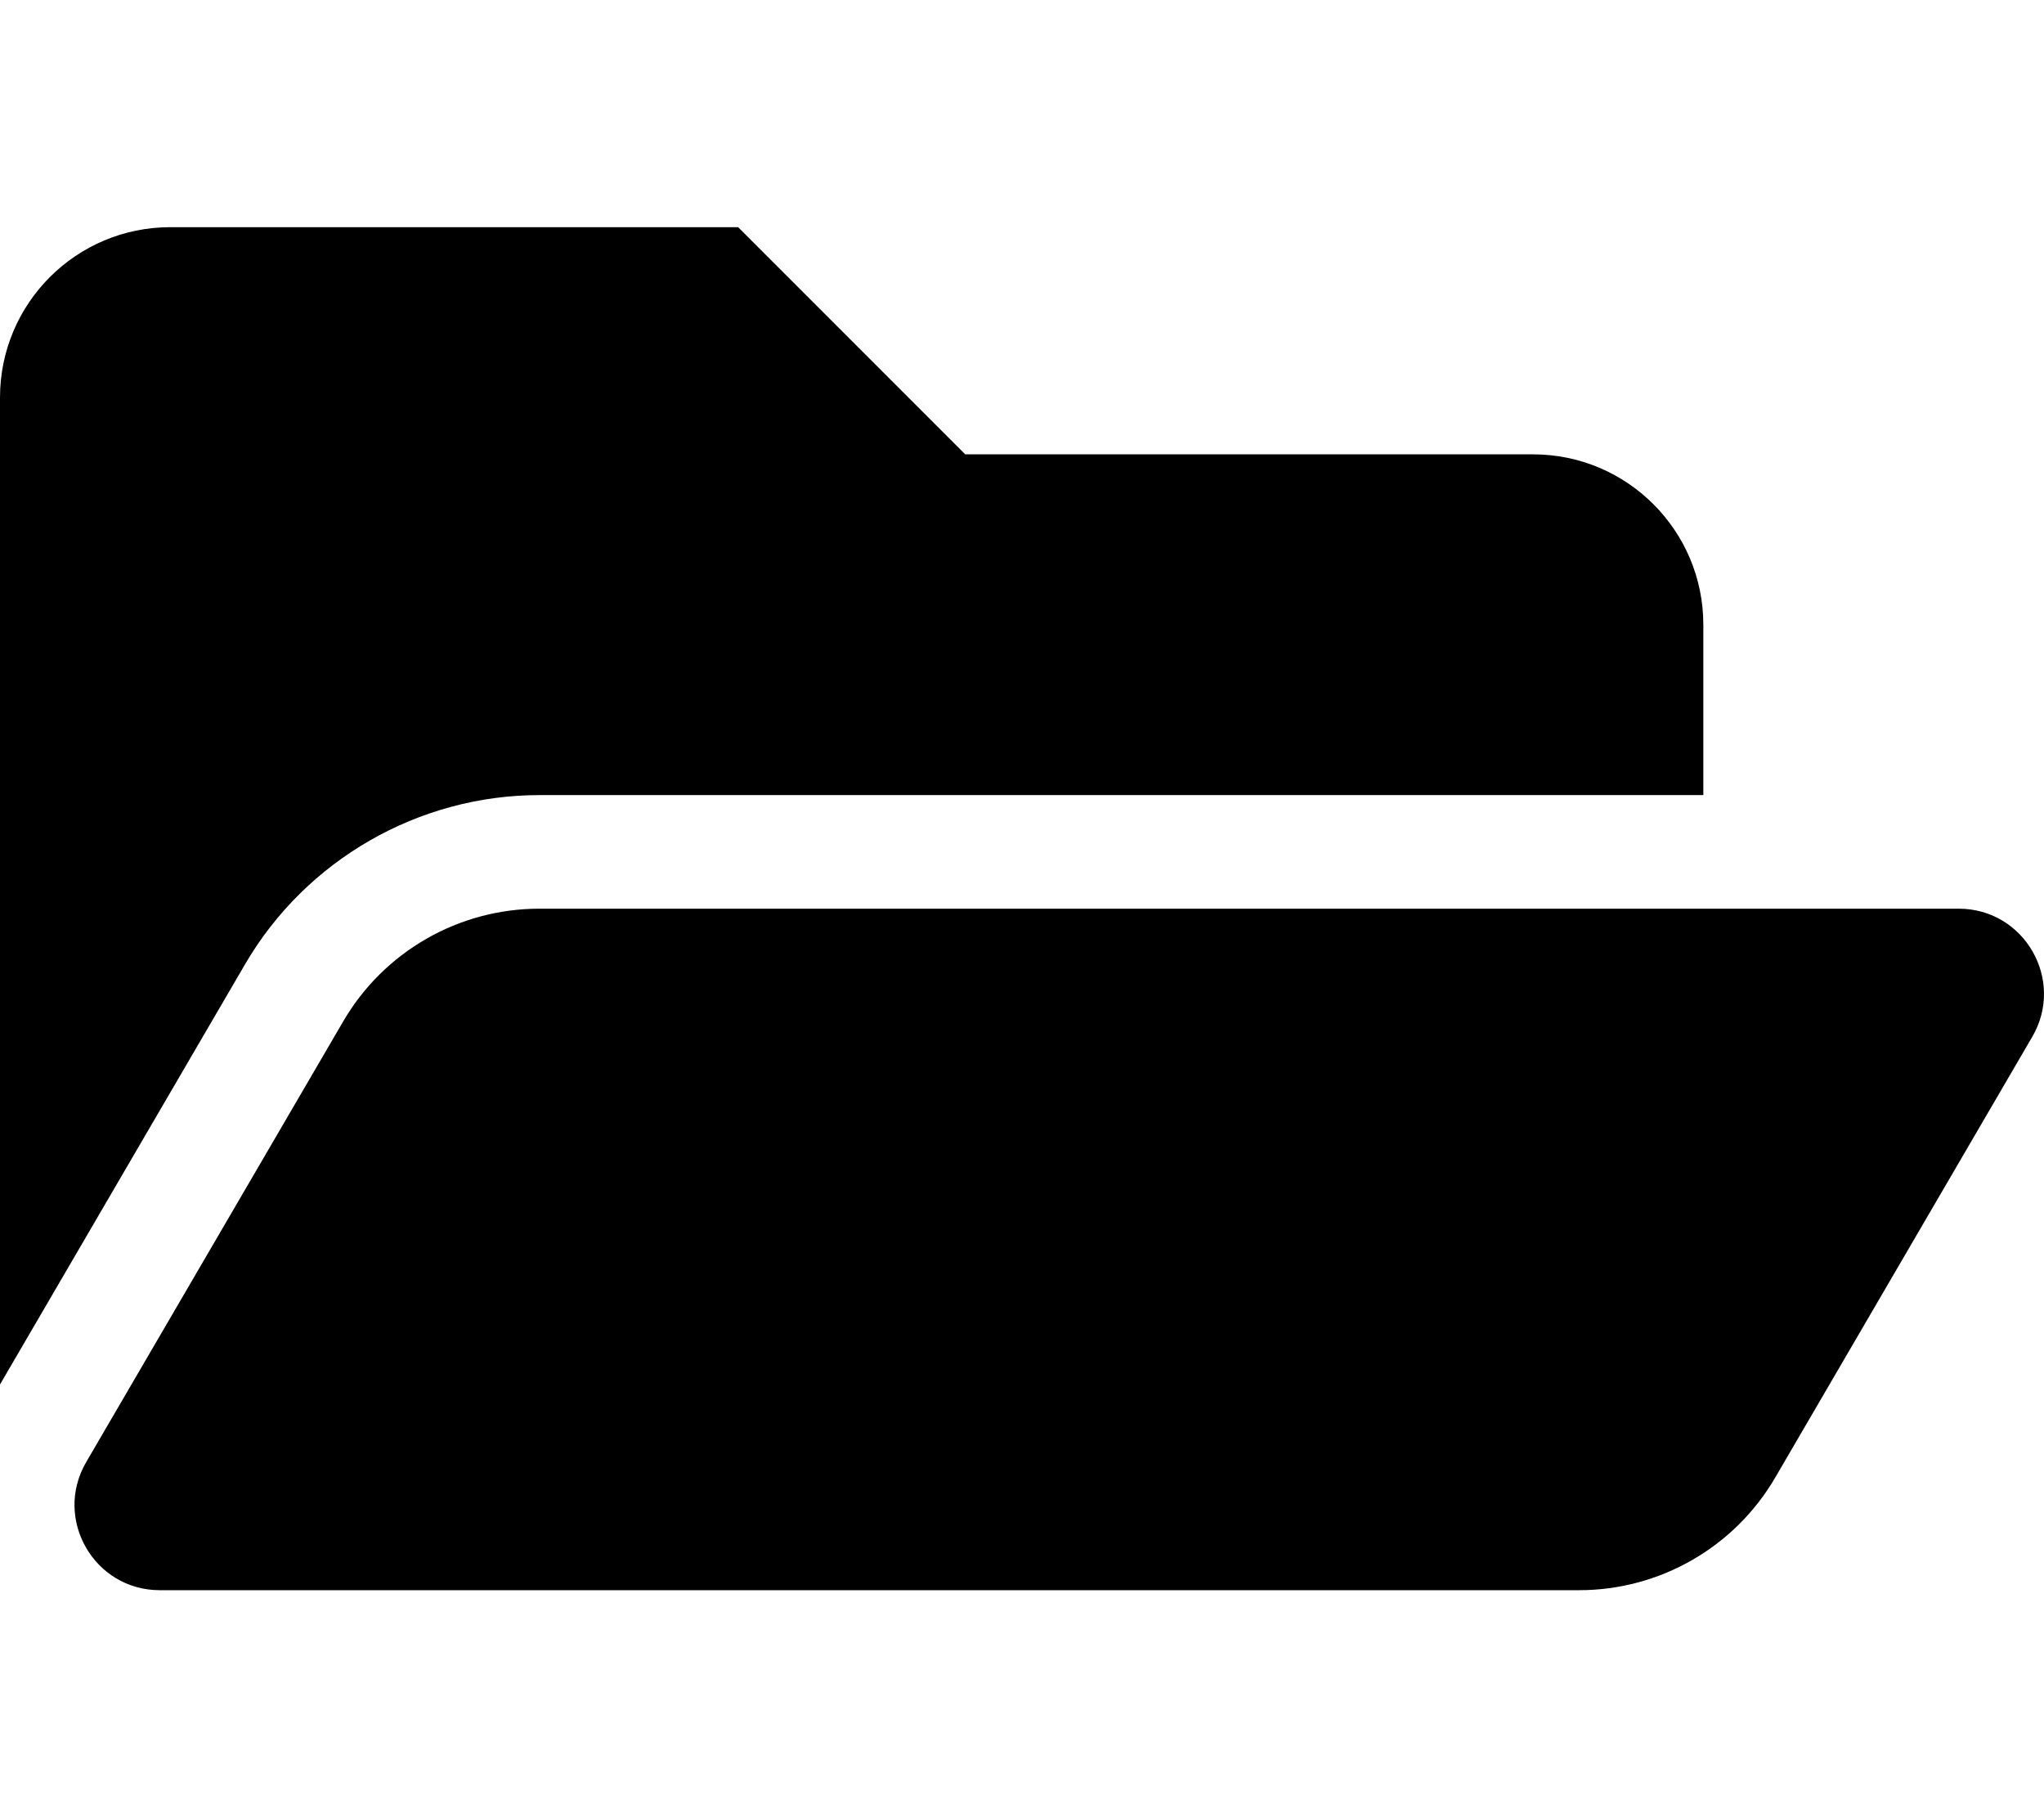
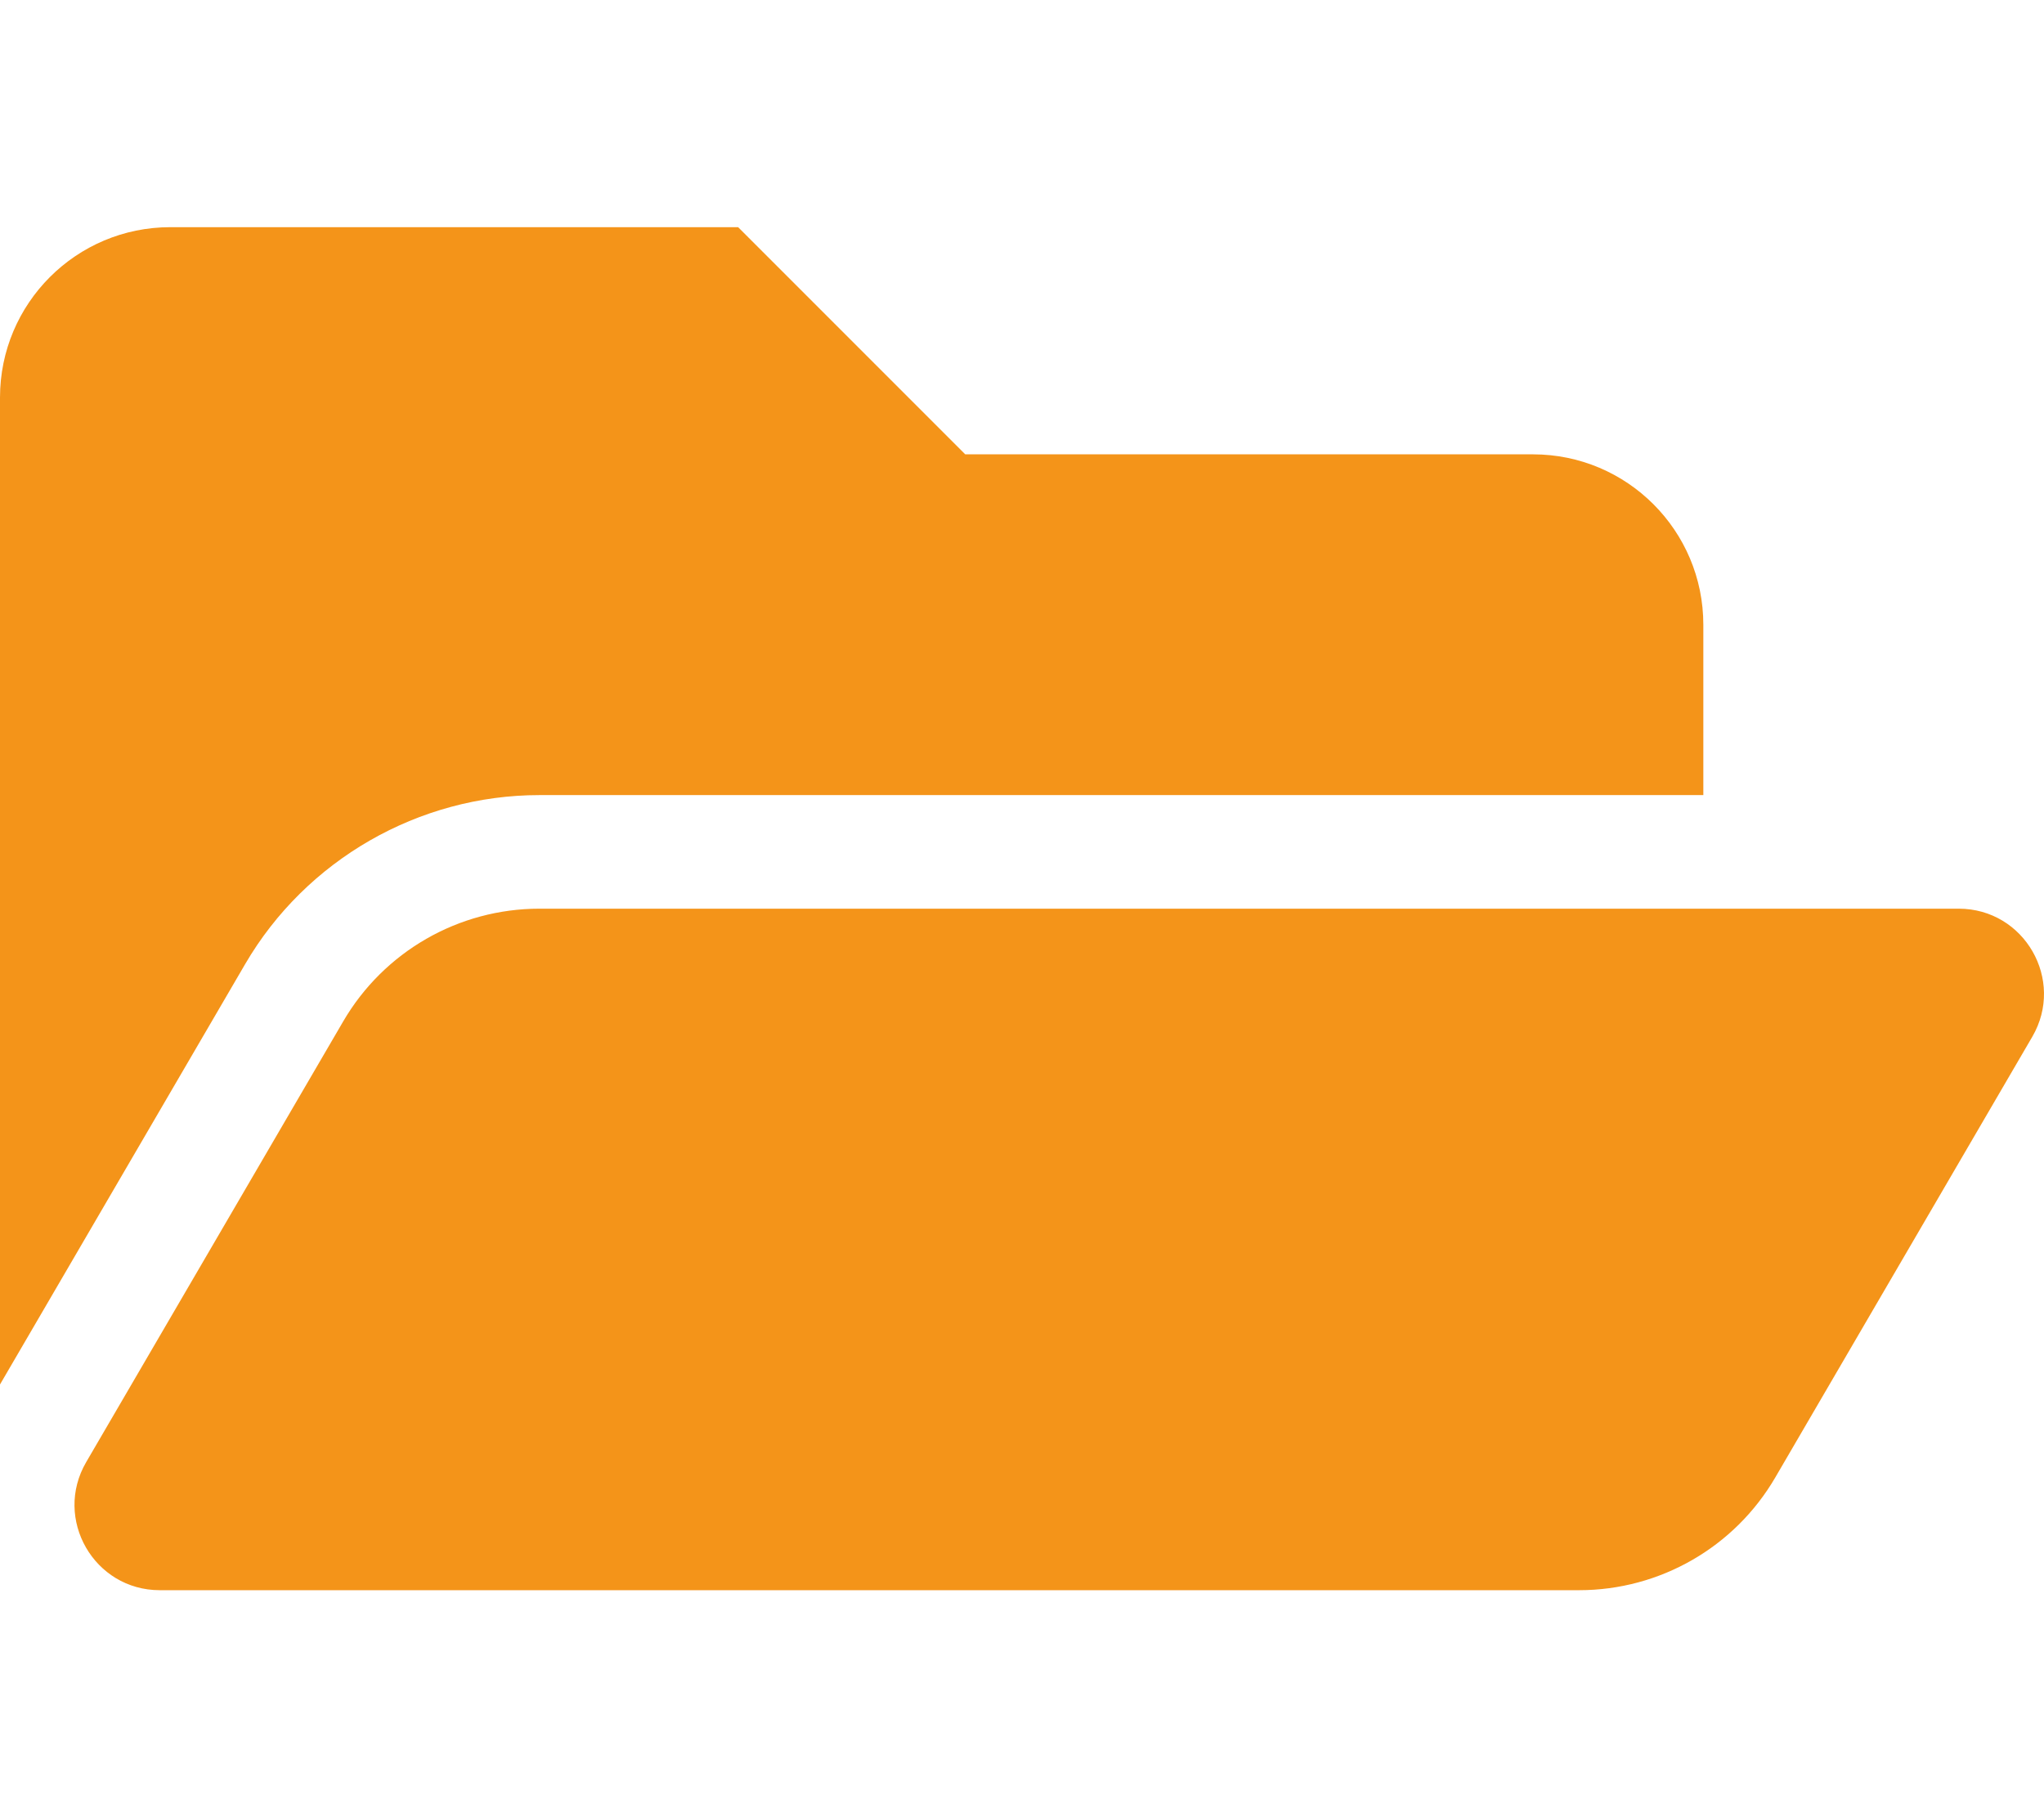
<svg xmlns="http://www.w3.org/2000/svg" aria-hidden="true" focusable="false" data-prefix="fas" data-icon="folder-open" class="svg-inline--fa fa-folder-open fa-w-18" role="img" viewBox="0 0 576 512">
-   <path fill="currentColor" d="M572.694 292.093L500.27 416.248A63.997 63.997 0 0 1 444.989 448H45.025c-18.523 0-30.064-20.093-20.731-36.093l72.424-124.155A64 64 0 0 1 152 256h399.964c18.523 0 30.064 20.093 20.73 36.093zM152 224h328v-48c0-26.51-21.49-48-48-48H272l-64-64H48C21.49 64 0 85.49 0 112v278.046l69.077-118.418C86.214 242.25 117.989 224 152 224z" />
+   <path fill="#F49419" d="M572.694 292.093L500.27 416.248A63.997 63.997 0 0 1 444.989 448H45.025c-18.523 0-30.064-20.093-20.731-36.093l72.424-124.155A64 64 0 0 1 152 256h399.964c18.523 0 30.064 20.093 20.73 36.093zM152 224h328v-48c0-26.51-21.49-48-48-48H272l-64-64H48C21.49 64 0 85.49 0 112v278.046l69.077-118.418C86.214 242.25 117.989 224 152 224z" />
</svg>
